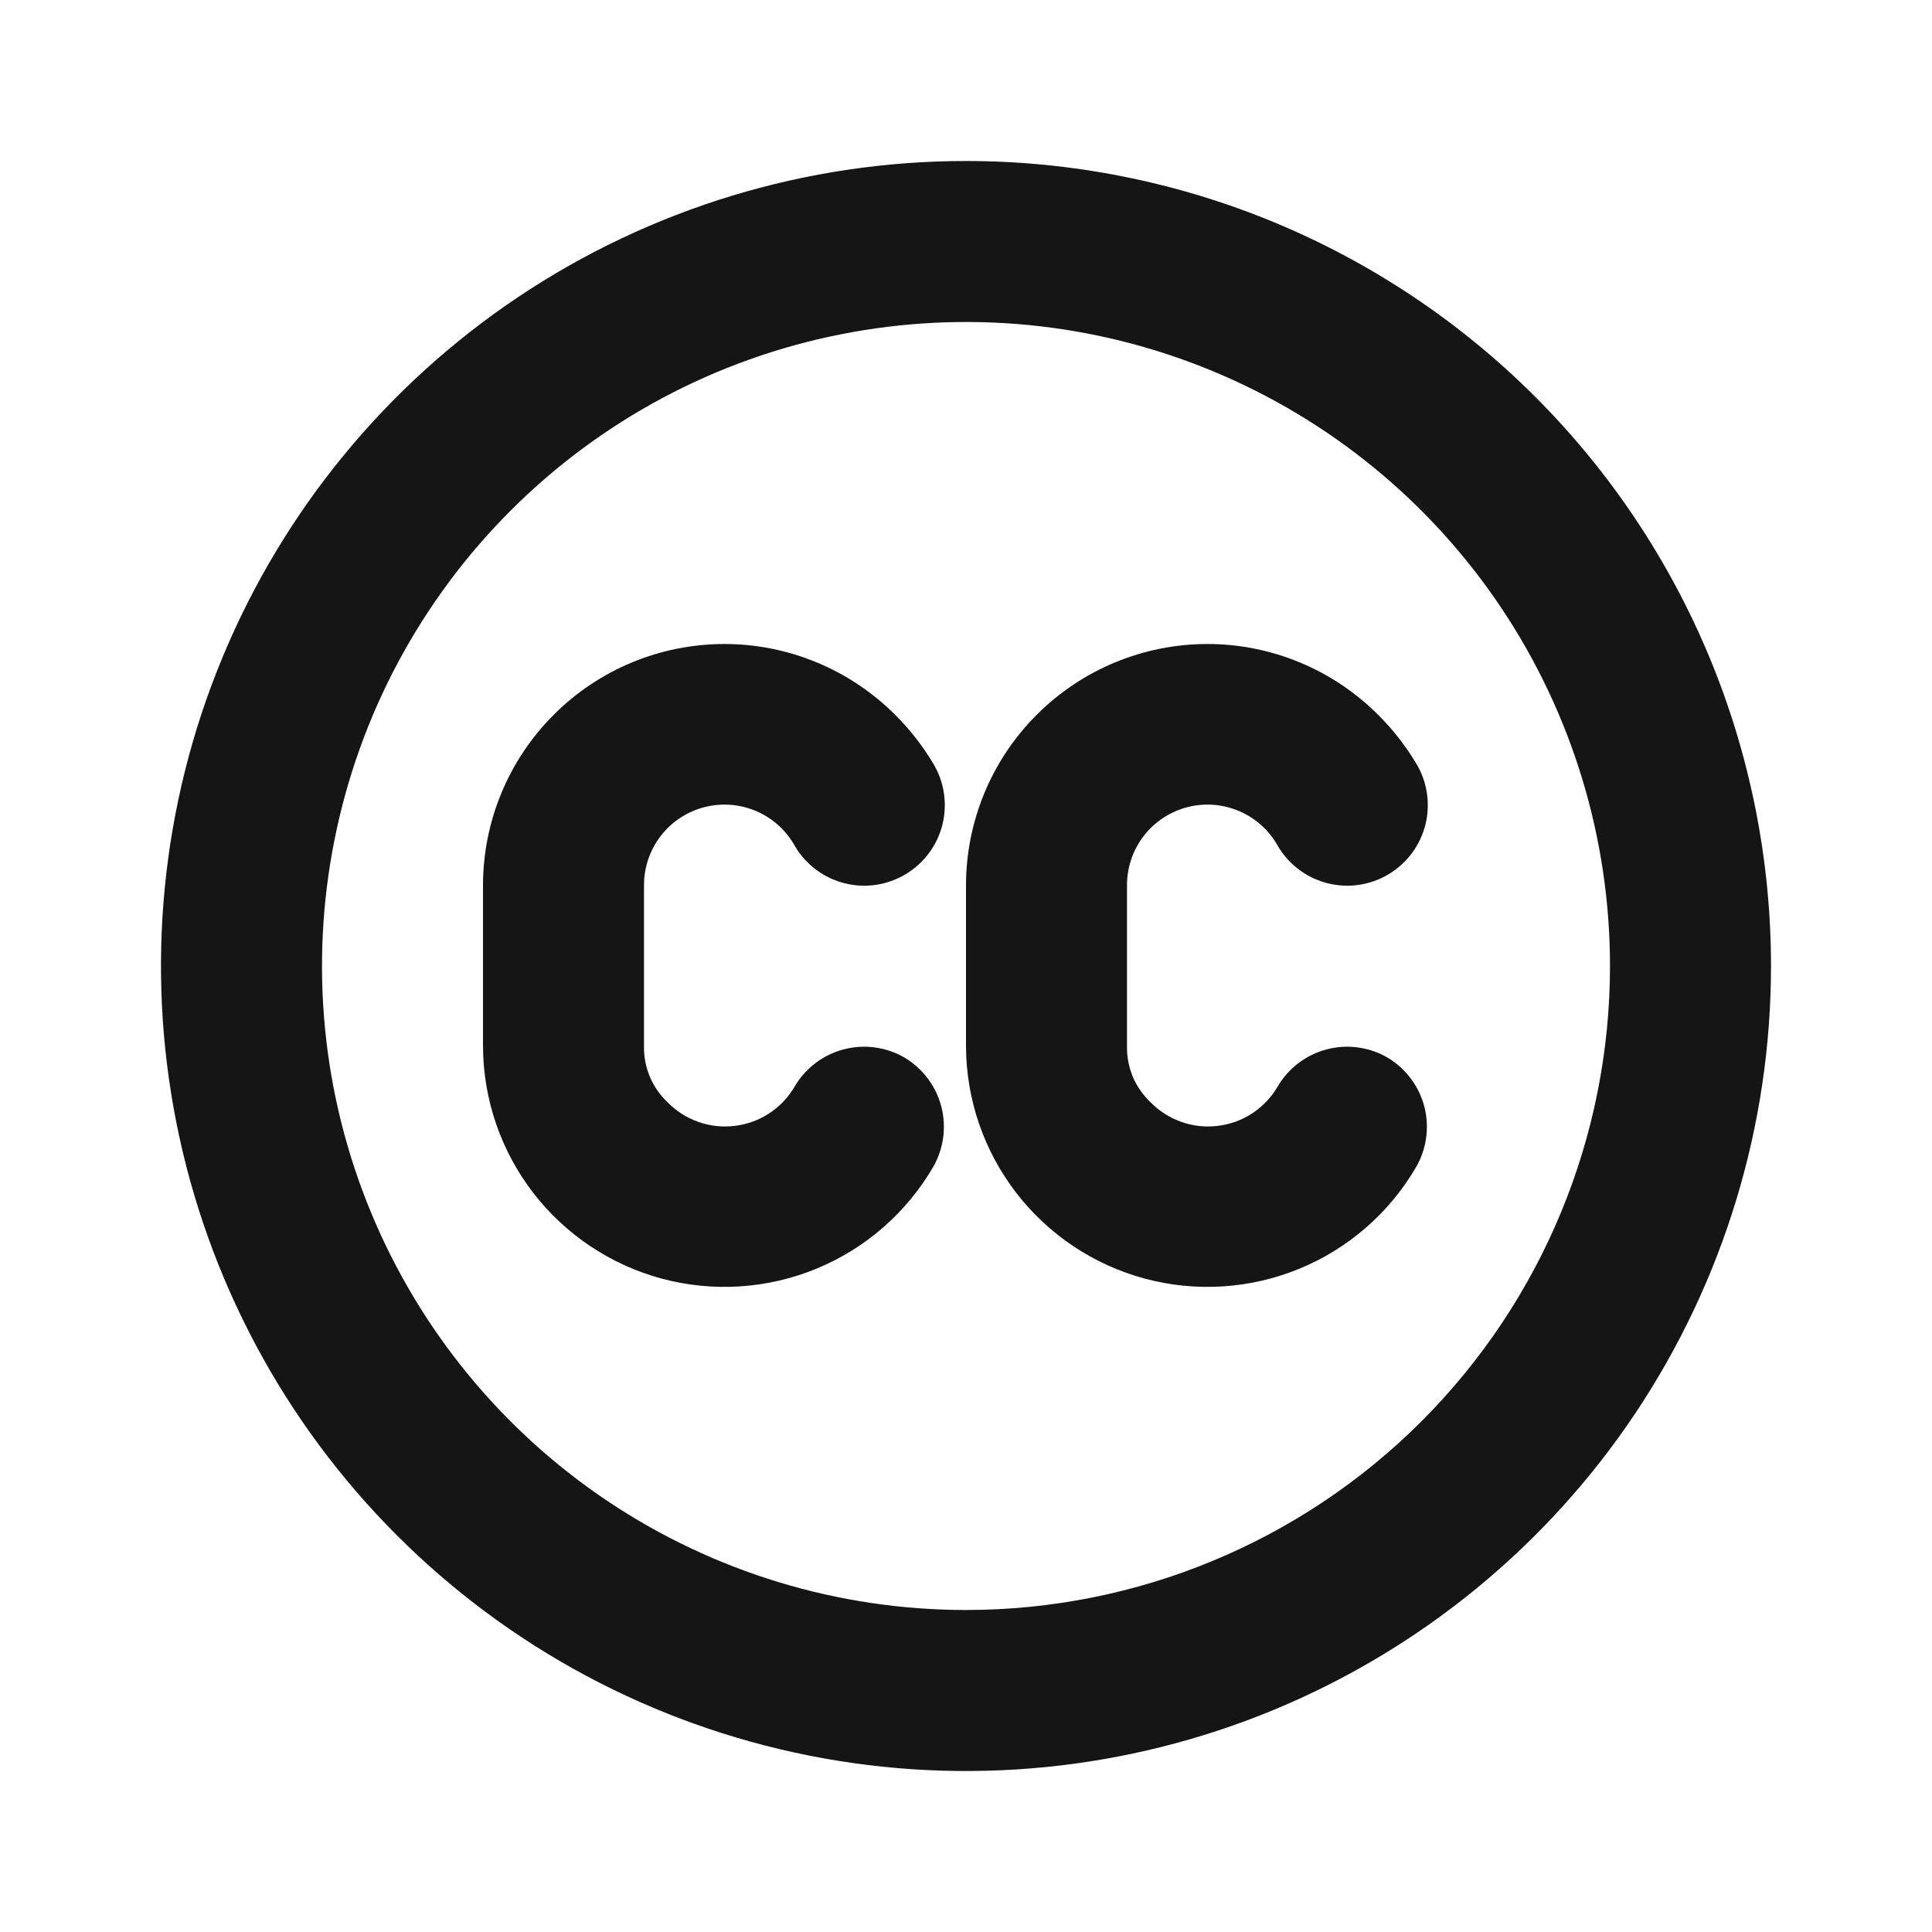
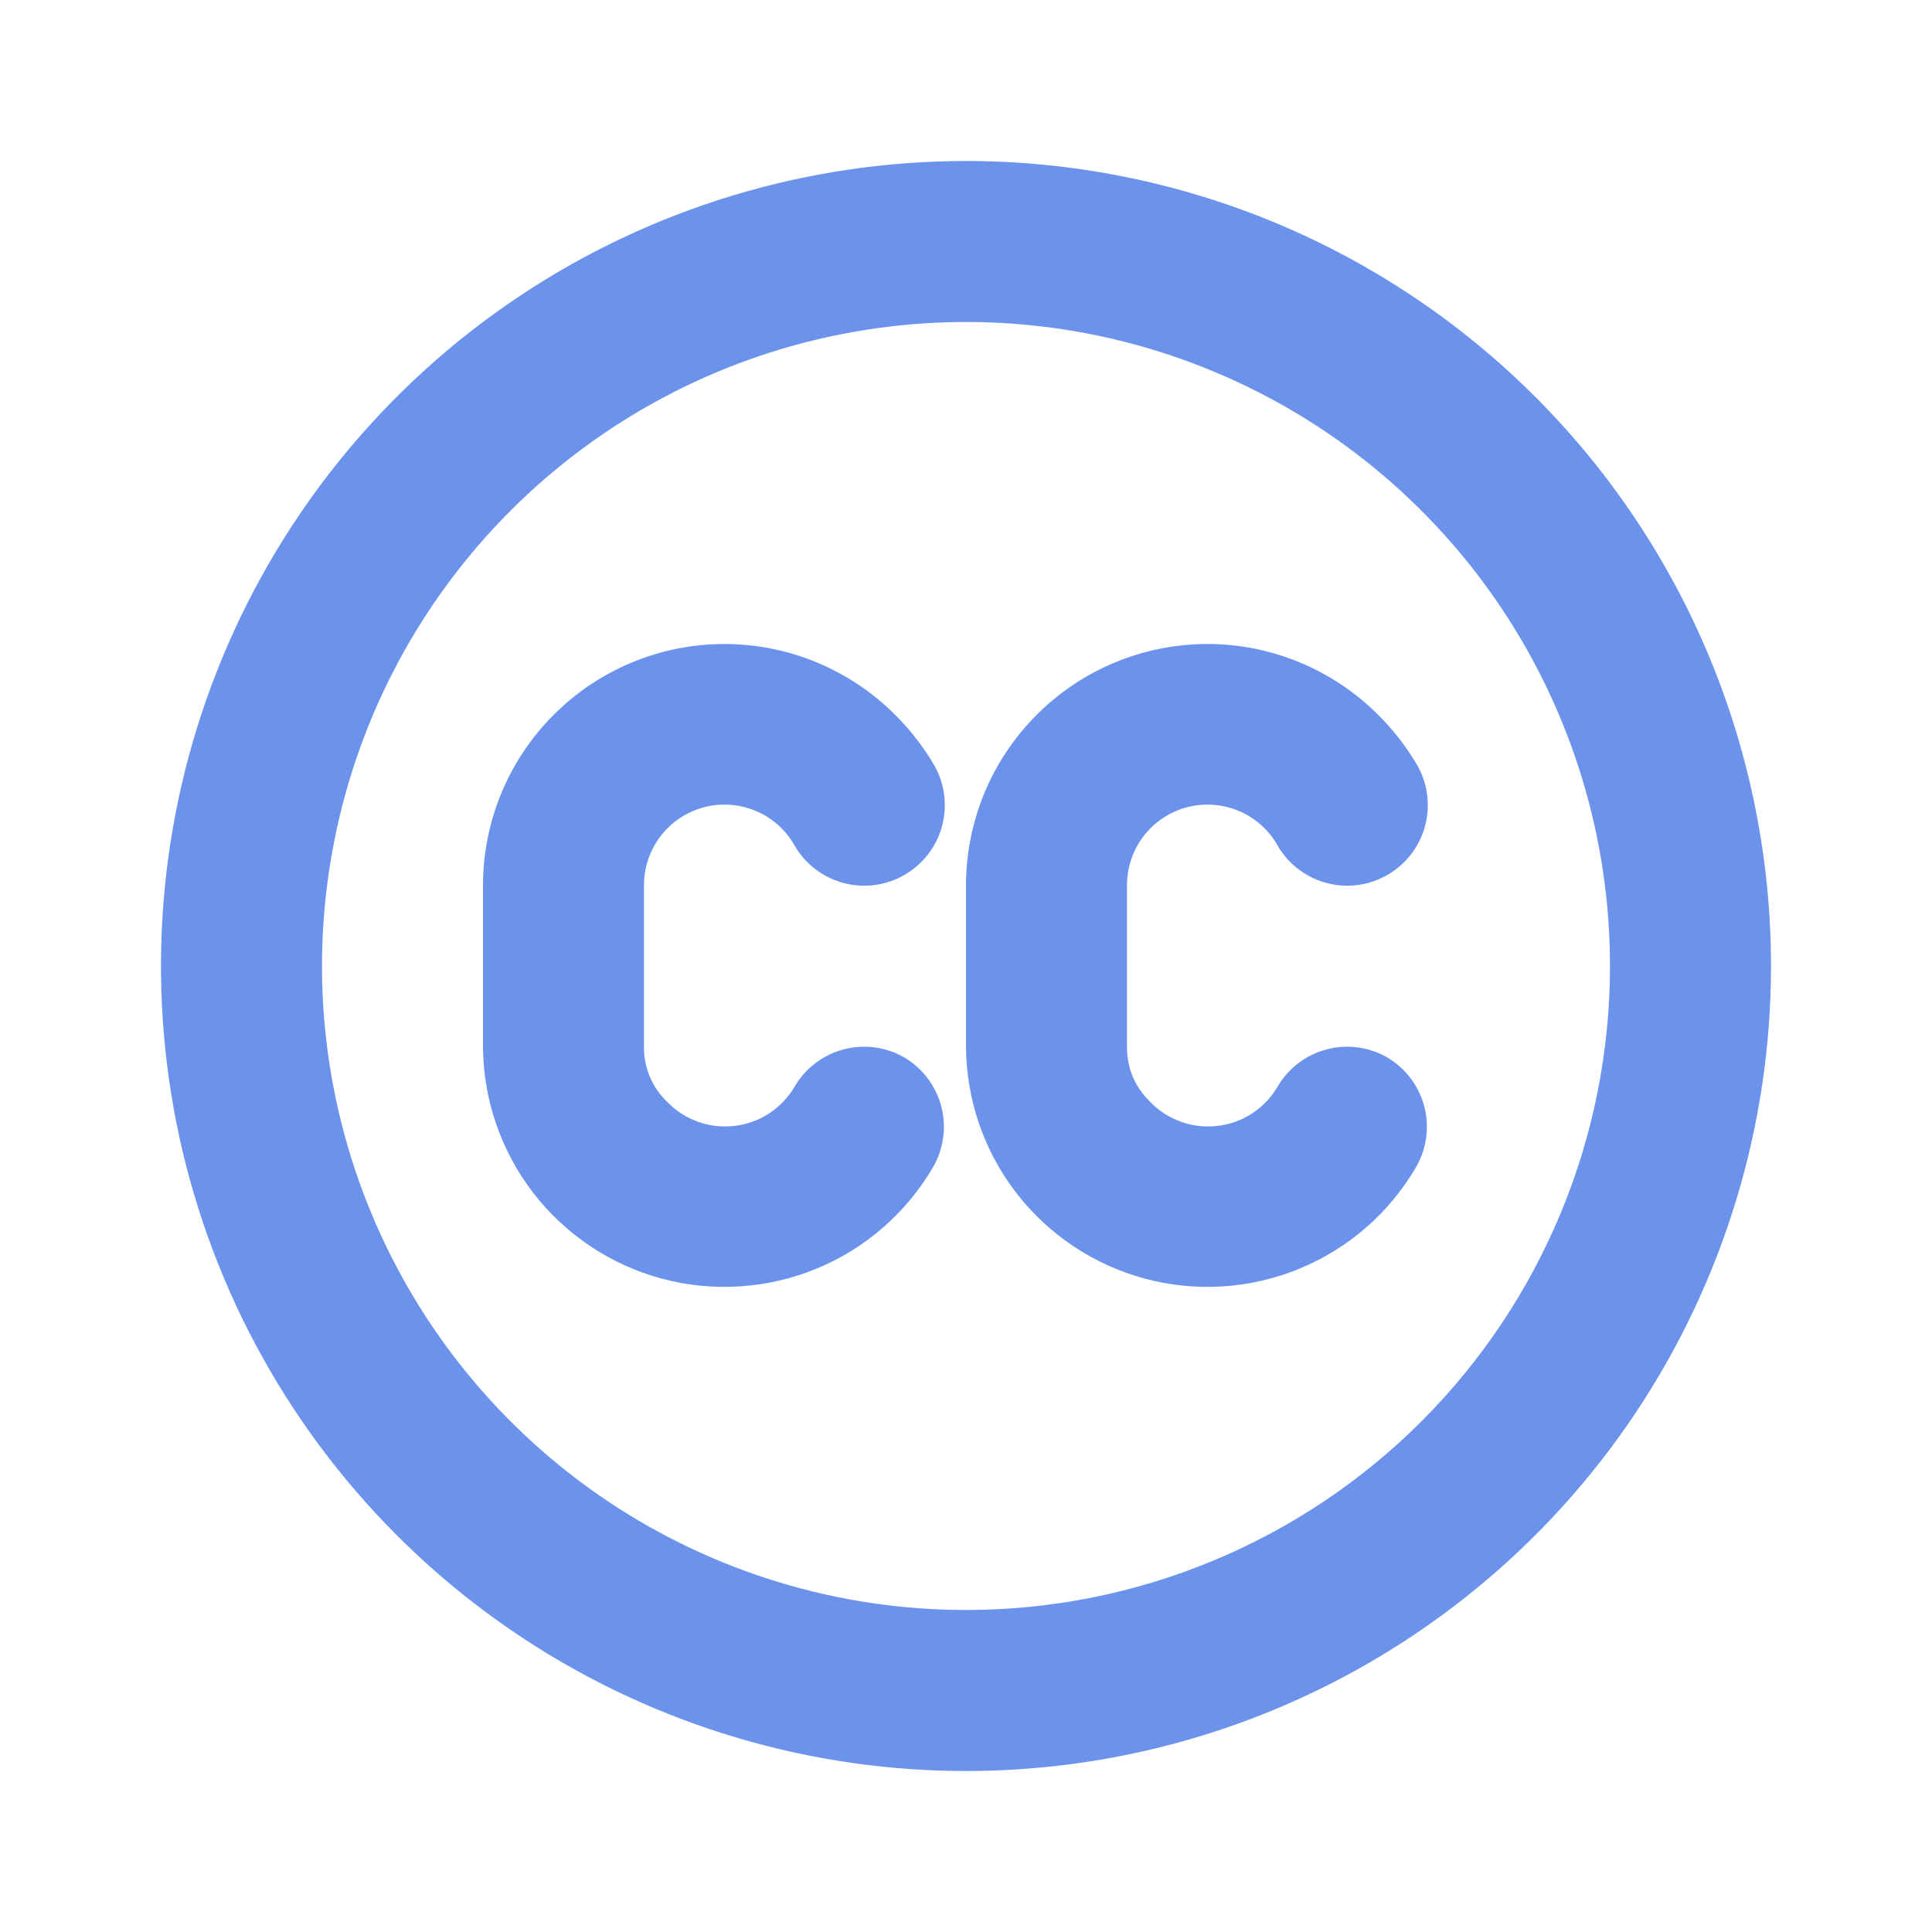
<svg xmlns="http://www.w3.org/2000/svg" width="24" height="24" viewBox="0 0 24 24" fill="none">
-   <path d="M11.24 13.14C11.127 13.073 11.001 13.03 10.87 13.012C10.74 12.994 10.607 13.002 10.48 13.036C10.353 13.069 10.234 13.127 10.129 13.207C10.024 13.287 9.936 13.386 9.87 13.5C9.792 13.633 9.684 13.746 9.556 13.83C9.427 13.915 9.28 13.968 9.127 13.986C8.974 14.005 8.819 13.988 8.674 13.936C8.529 13.885 8.397 13.801 8.29 13.69C8.197 13.601 8.122 13.494 8.073 13.376C8.023 13.257 7.998 13.129 8 13V11C7.999 10.777 8.072 10.56 8.209 10.383C8.345 10.207 8.537 10.081 8.753 10.026C8.969 9.971 9.197 9.99 9.401 10.079C9.606 10.168 9.774 10.324 9.88 10.52C10.017 10.746 10.238 10.909 10.495 10.973C10.752 11.037 11.023 10.996 11.25 10.86C11.363 10.792 11.462 10.703 11.541 10.596C11.62 10.49 11.676 10.369 11.708 10.241C11.739 10.113 11.745 9.979 11.725 9.849C11.705 9.718 11.659 9.593 11.59 9.48C11.461 9.265 11.307 9.067 11.13 8.89C10.851 8.608 10.52 8.385 10.154 8.232C9.788 8.079 9.396 8 9 8C8.204 8 7.441 8.316 6.879 8.879C6.316 9.441 6 10.204 6 11V13C6.003 13.658 6.222 14.296 6.624 14.818C7.025 15.338 7.587 15.713 8.222 15.884C8.858 16.054 9.532 16.011 10.14 15.761C10.749 15.511 11.258 15.068 11.59 14.5C11.722 14.273 11.759 14.003 11.694 13.748C11.628 13.494 11.465 13.275 11.24 13.14ZM17.24 13.14C17.127 13.073 17.001 13.03 16.87 13.012C16.74 12.994 16.608 13.002 16.48 13.036C16.353 13.069 16.234 13.127 16.129 13.207C16.024 13.287 15.936 13.386 15.87 13.5C15.792 13.633 15.684 13.746 15.556 13.83C15.427 13.915 15.28 13.968 15.127 13.986C14.974 14.005 14.819 13.988 14.674 13.936C14.529 13.885 14.397 13.801 14.29 13.69C14.197 13.601 14.122 13.494 14.072 13.376C14.023 13.257 13.998 13.129 14 13V11C13.999 10.777 14.072 10.56 14.209 10.383C14.345 10.207 14.537 10.081 14.753 10.026C14.969 9.971 15.197 9.99 15.401 10.079C15.606 10.168 15.774 10.324 15.88 10.52C16.017 10.746 16.238 10.909 16.495 10.973C16.752 11.037 17.023 10.996 17.25 10.86C17.363 10.792 17.462 10.703 17.541 10.596C17.619 10.49 17.676 10.369 17.708 10.241C17.739 10.113 17.745 9.979 17.725 9.849C17.705 9.718 17.659 9.593 17.59 9.48C17.461 9.265 17.307 9.067 17.13 8.89C16.851 8.608 16.52 8.385 16.154 8.232C15.788 8.079 15.396 8 15 8C14.204 8 13.441 8.316 12.879 8.879C12.316 9.441 12 10.204 12 11V13C12.003 13.658 12.222 14.296 12.624 14.818C13.025 15.338 13.587 15.713 14.223 15.884C14.858 16.054 15.532 16.011 16.14 15.761C16.749 15.511 17.258 15.068 17.59 14.5C17.722 14.273 17.759 14.003 17.694 13.748C17.628 13.494 17.465 13.275 17.24 13.14ZM12 2C10.022 2 8.089 2.586 6.444 3.685C4.8 4.784 3.518 6.346 2.761 8.173C2.004 10 1.806 12.011 2.192 13.951C2.578 15.891 3.53 17.672 4.929 19.071C6.327 20.47 8.109 21.422 10.049 21.808C11.989 22.194 14 21.996 15.827 21.239C17.654 20.482 19.216 19.2 20.315 17.556C21.413 15.911 22 13.978 22 12C22 10.687 21.741 9.386 21.239 8.173C20.736 6.96 20 5.858 19.071 4.929C18.142 4 17.04 3.264 15.827 2.761C14.614 2.259 13.313 2 12 2ZM12 20C10.418 20 8.871 19.531 7.555 18.652C6.24 17.773 5.214 16.523 4.609 15.062C4.003 13.6 3.845 11.991 4.154 10.439C4.462 8.887 5.224 7.462 6.343 6.343C7.462 5.224 8.887 4.462 10.439 4.154C11.991 3.845 13.6 4.003 15.062 4.609C16.523 5.214 17.773 6.24 18.652 7.555C19.531 8.871 20 10.418 20 12C20 14.122 19.157 16.157 17.657 17.657C16.157 19.157 14.122 20 12 20Z" fill="#151515" />
+   <path d="M11.24 13.14C11.127 13.073 11.001 13.03 10.87 13.012C10.74 12.994 10.607 13.002 10.48 13.036C10.353 13.069 10.234 13.127 10.129 13.207C10.024 13.287 9.936 13.386 9.87 13.5C9.792 13.633 9.684 13.746 9.556 13.83C9.427 13.915 9.28 13.968 9.127 13.986C8.974 14.005 8.819 13.988 8.674 13.936C8.529 13.885 8.397 13.801 8.29 13.69C8.197 13.601 8.122 13.494 8.073 13.376C8.023 13.257 7.998 13.129 8 13V11C7.999 10.777 8.072 10.56 8.209 10.383C8.345 10.207 8.537 10.081 8.753 10.026C8.969 9.971 9.197 9.99 9.401 10.079C9.606 10.168 9.774 10.324 9.88 10.52C10.017 10.746 10.238 10.909 10.495 10.973C10.752 11.037 11.023 10.996 11.25 10.86C11.363 10.792 11.462 10.703 11.541 10.596C11.62 10.49 11.676 10.369 11.708 10.241C11.739 10.113 11.745 9.979 11.725 9.849C11.705 9.718 11.659 9.593 11.59 9.48C11.461 9.265 11.307 9.067 11.13 8.89C10.851 8.608 10.52 8.385 10.154 8.232C9.788 8.079 9.396 8 9 8C8.204 8 7.441 8.316 6.879 8.879C6.316 9.441 6 10.204 6 11V13C6.003 13.658 6.222 14.296 6.624 14.818C7.025 15.338 7.587 15.713 8.222 15.884C8.858 16.054 9.532 16.011 10.14 15.761C10.749 15.511 11.258 15.068 11.59 14.5C11.722 14.273 11.759 14.003 11.694 13.748C11.628 13.494 11.465 13.275 11.24 13.14ZM17.24 13.14C17.127 13.073 17.001 13.03 16.87 13.012C16.74 12.994 16.608 13.002 16.48 13.036C16.353 13.069 16.234 13.127 16.129 13.207C16.024 13.287 15.936 13.386 15.87 13.5C15.792 13.633 15.684 13.746 15.556 13.83C15.427 13.915 15.28 13.968 15.127 13.986C14.974 14.005 14.819 13.988 14.674 13.936C14.529 13.885 14.397 13.801 14.29 13.69C14.197 13.601 14.122 13.494 14.072 13.376C14.023 13.257 13.998 13.129 14 13V11C13.999 10.777 14.072 10.56 14.209 10.383C14.345 10.207 14.537 10.081 14.753 10.026C14.969 9.971 15.197 9.99 15.401 10.079C15.606 10.168 15.774 10.324 15.88 10.52C16.017 10.746 16.238 10.909 16.495 10.973C16.752 11.037 17.023 10.996 17.25 10.86C17.363 10.792 17.462 10.703 17.541 10.596C17.619 10.49 17.676 10.369 17.708 10.241C17.739 10.113 17.745 9.979 17.725 9.849C17.705 9.718 17.659 9.593 17.59 9.48C17.461 9.265 17.307 9.067 17.13 8.89C16.851 8.608 16.52 8.385 16.154 8.232C15.788 8.079 15.396 8 15 8C14.204 8 13.441 8.316 12.879 8.879C12.316 9.441 12 10.204 12 11V13C12.003 13.658 12.222 14.296 12.624 14.818C13.025 15.338 13.587 15.713 14.223 15.884C14.858 16.054 15.532 16.011 16.14 15.761C16.749 15.511 17.258 15.068 17.59 14.5C17.722 14.273 17.759 14.003 17.694 13.748C17.628 13.494 17.465 13.275 17.24 13.14ZM12 2C10.022 2 8.089 2.586 6.444 3.685C4.8 4.784 3.518 6.346 2.761 8.173C2.004 10 1.806 12.011 2.192 13.951C2.578 15.891 3.53 17.672 4.929 19.071C6.327 20.47 8.109 21.422 10.049 21.808C11.989 22.194 14 21.996 15.827 21.239C17.654 20.482 19.216 19.2 20.315 17.556C21.413 15.911 22 13.978 22 12C22 10.687 21.741 9.386 21.239 8.173C20.736 6.96 20 5.858 19.071 4.929C18.142 4 17.04 3.264 15.827 2.761C14.614 2.259 13.313 2 12 2ZM12 20C10.418 20 8.871 19.531 7.555 18.652C6.24 17.773 5.214 16.523 4.609 15.062C4.003 13.6 3.845 11.991 4.154 10.439C4.462 8.887 5.224 7.462 6.343 6.343C7.462 5.224 8.887 4.462 10.439 4.154C11.991 3.845 13.6 4.003 15.062 4.609C16.523 5.214 17.773 6.24 18.652 7.555C19.531 8.871 20 10.418 20 12C20 14.122 19.157 16.157 17.657 17.657C16.157 19.157 14.122 20 12 20Z" fill="#6C93EC" />
</svg>
